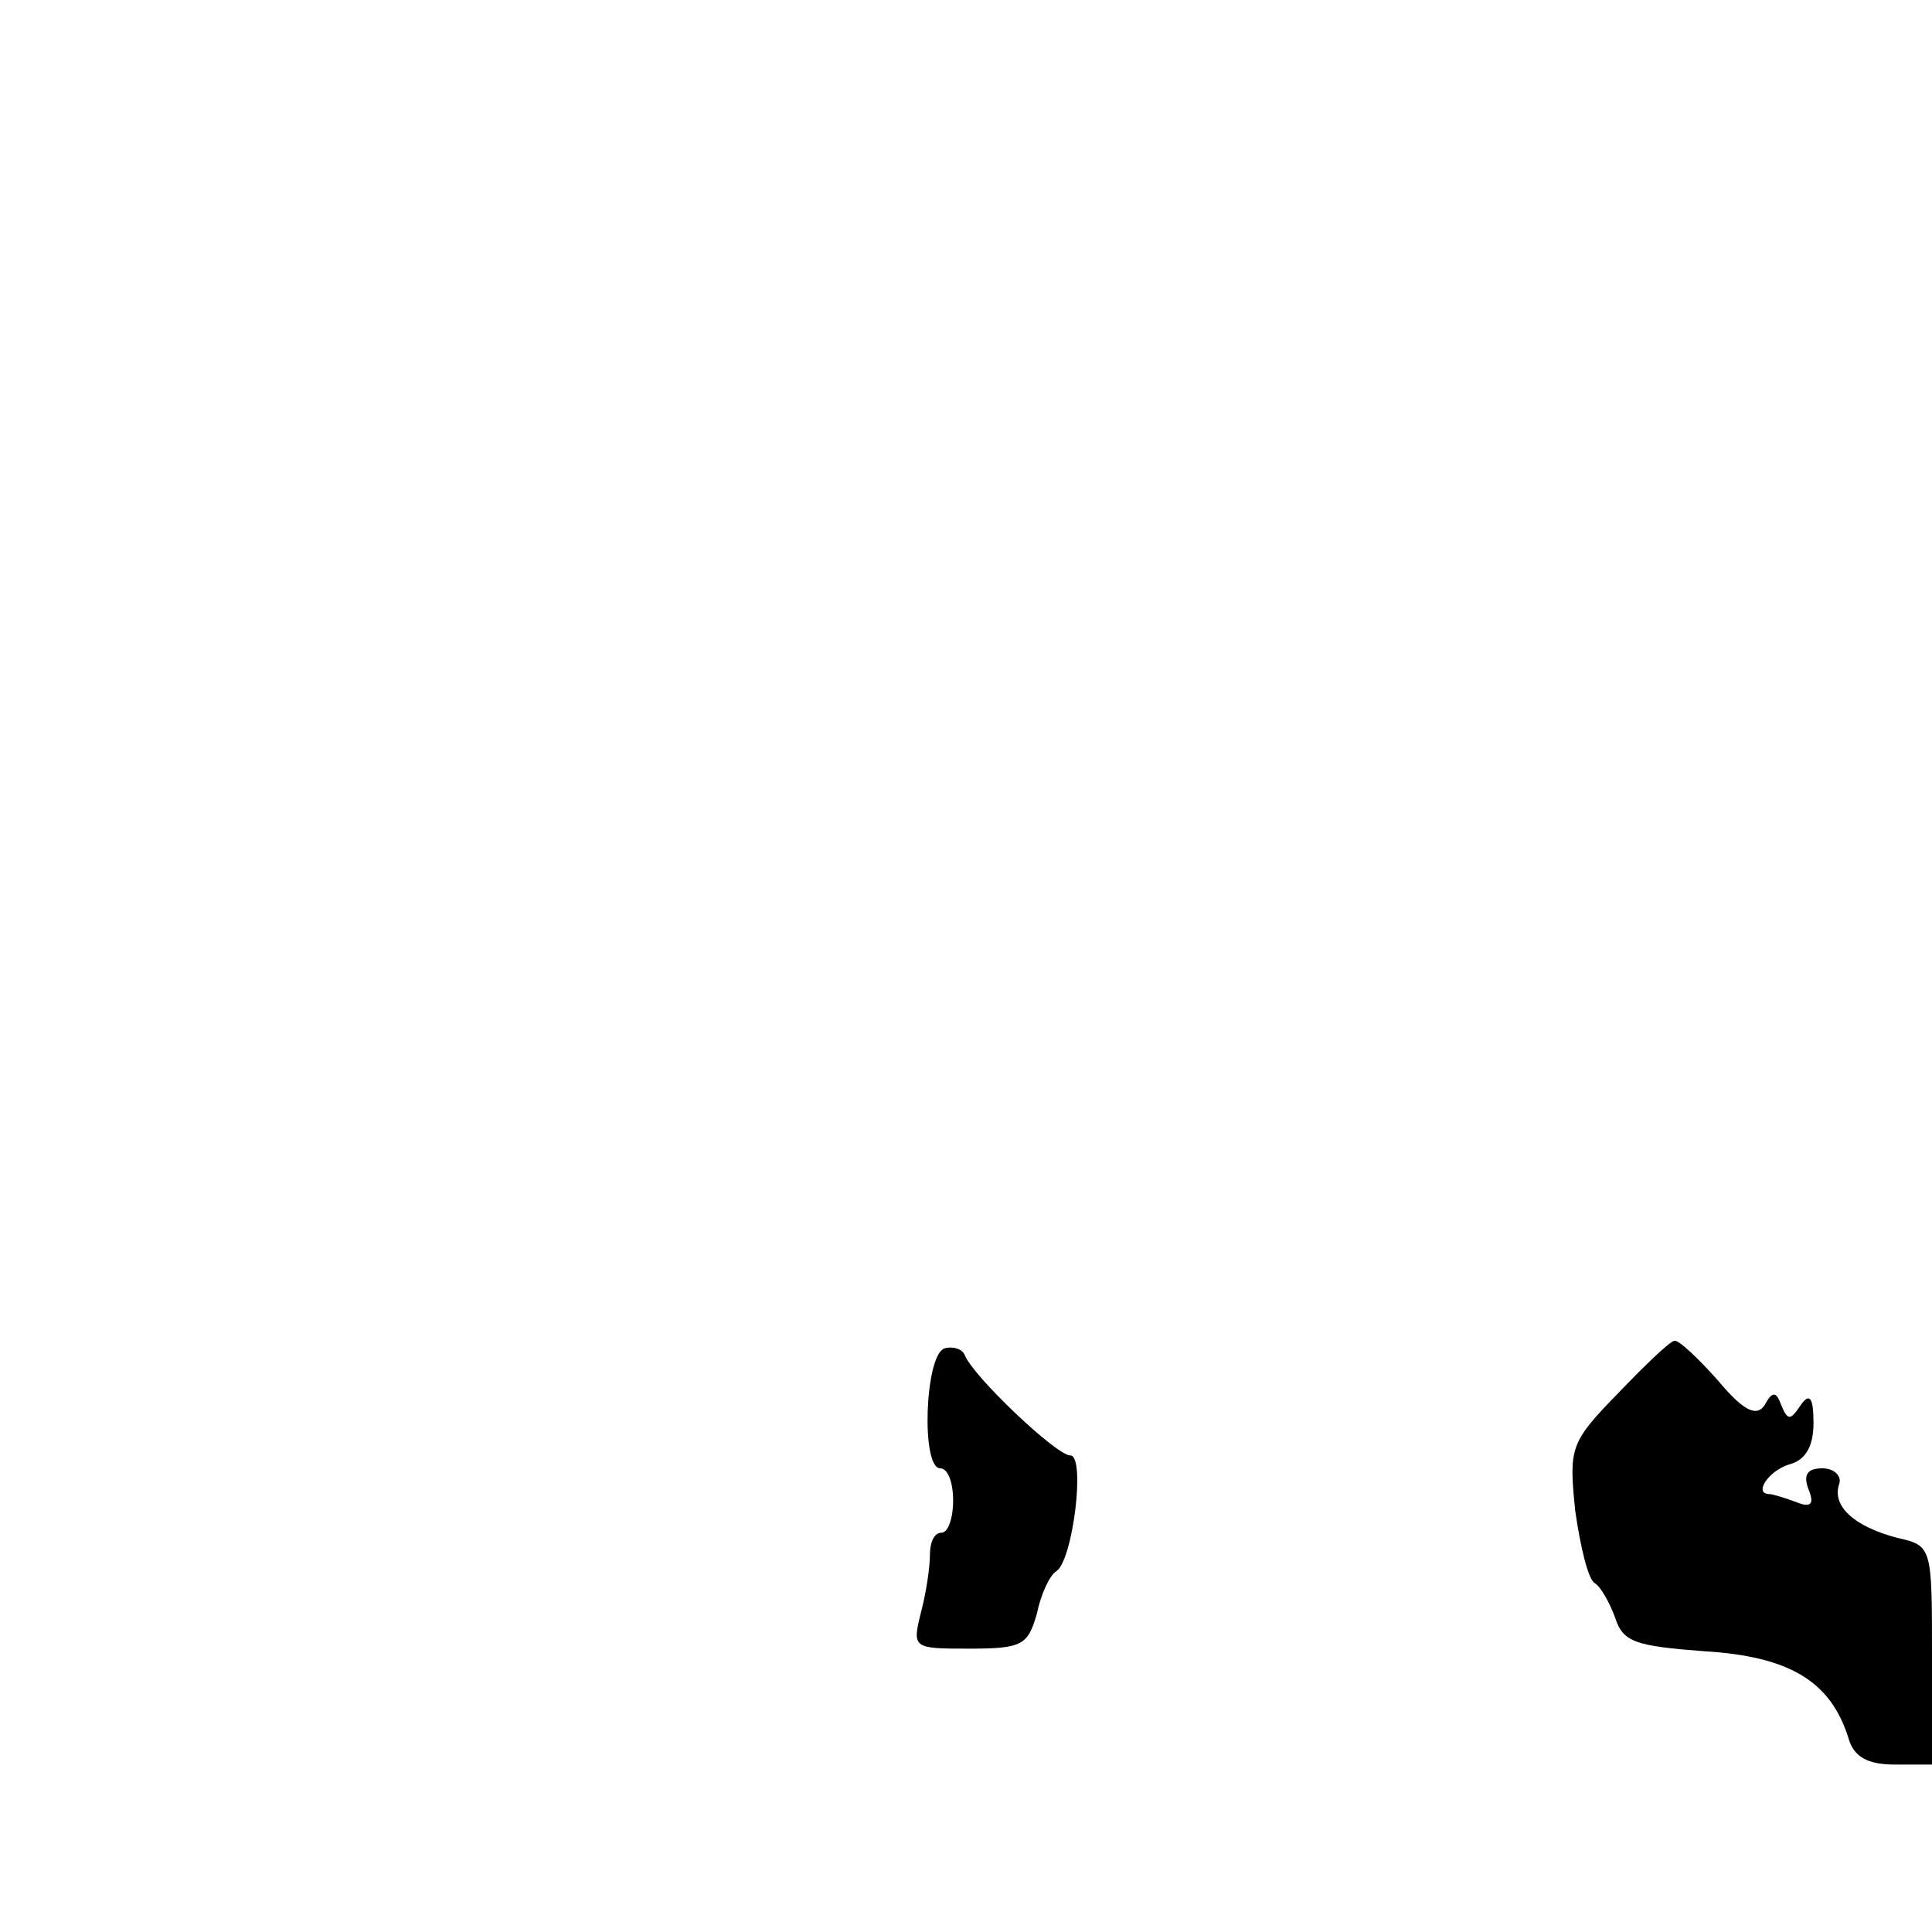
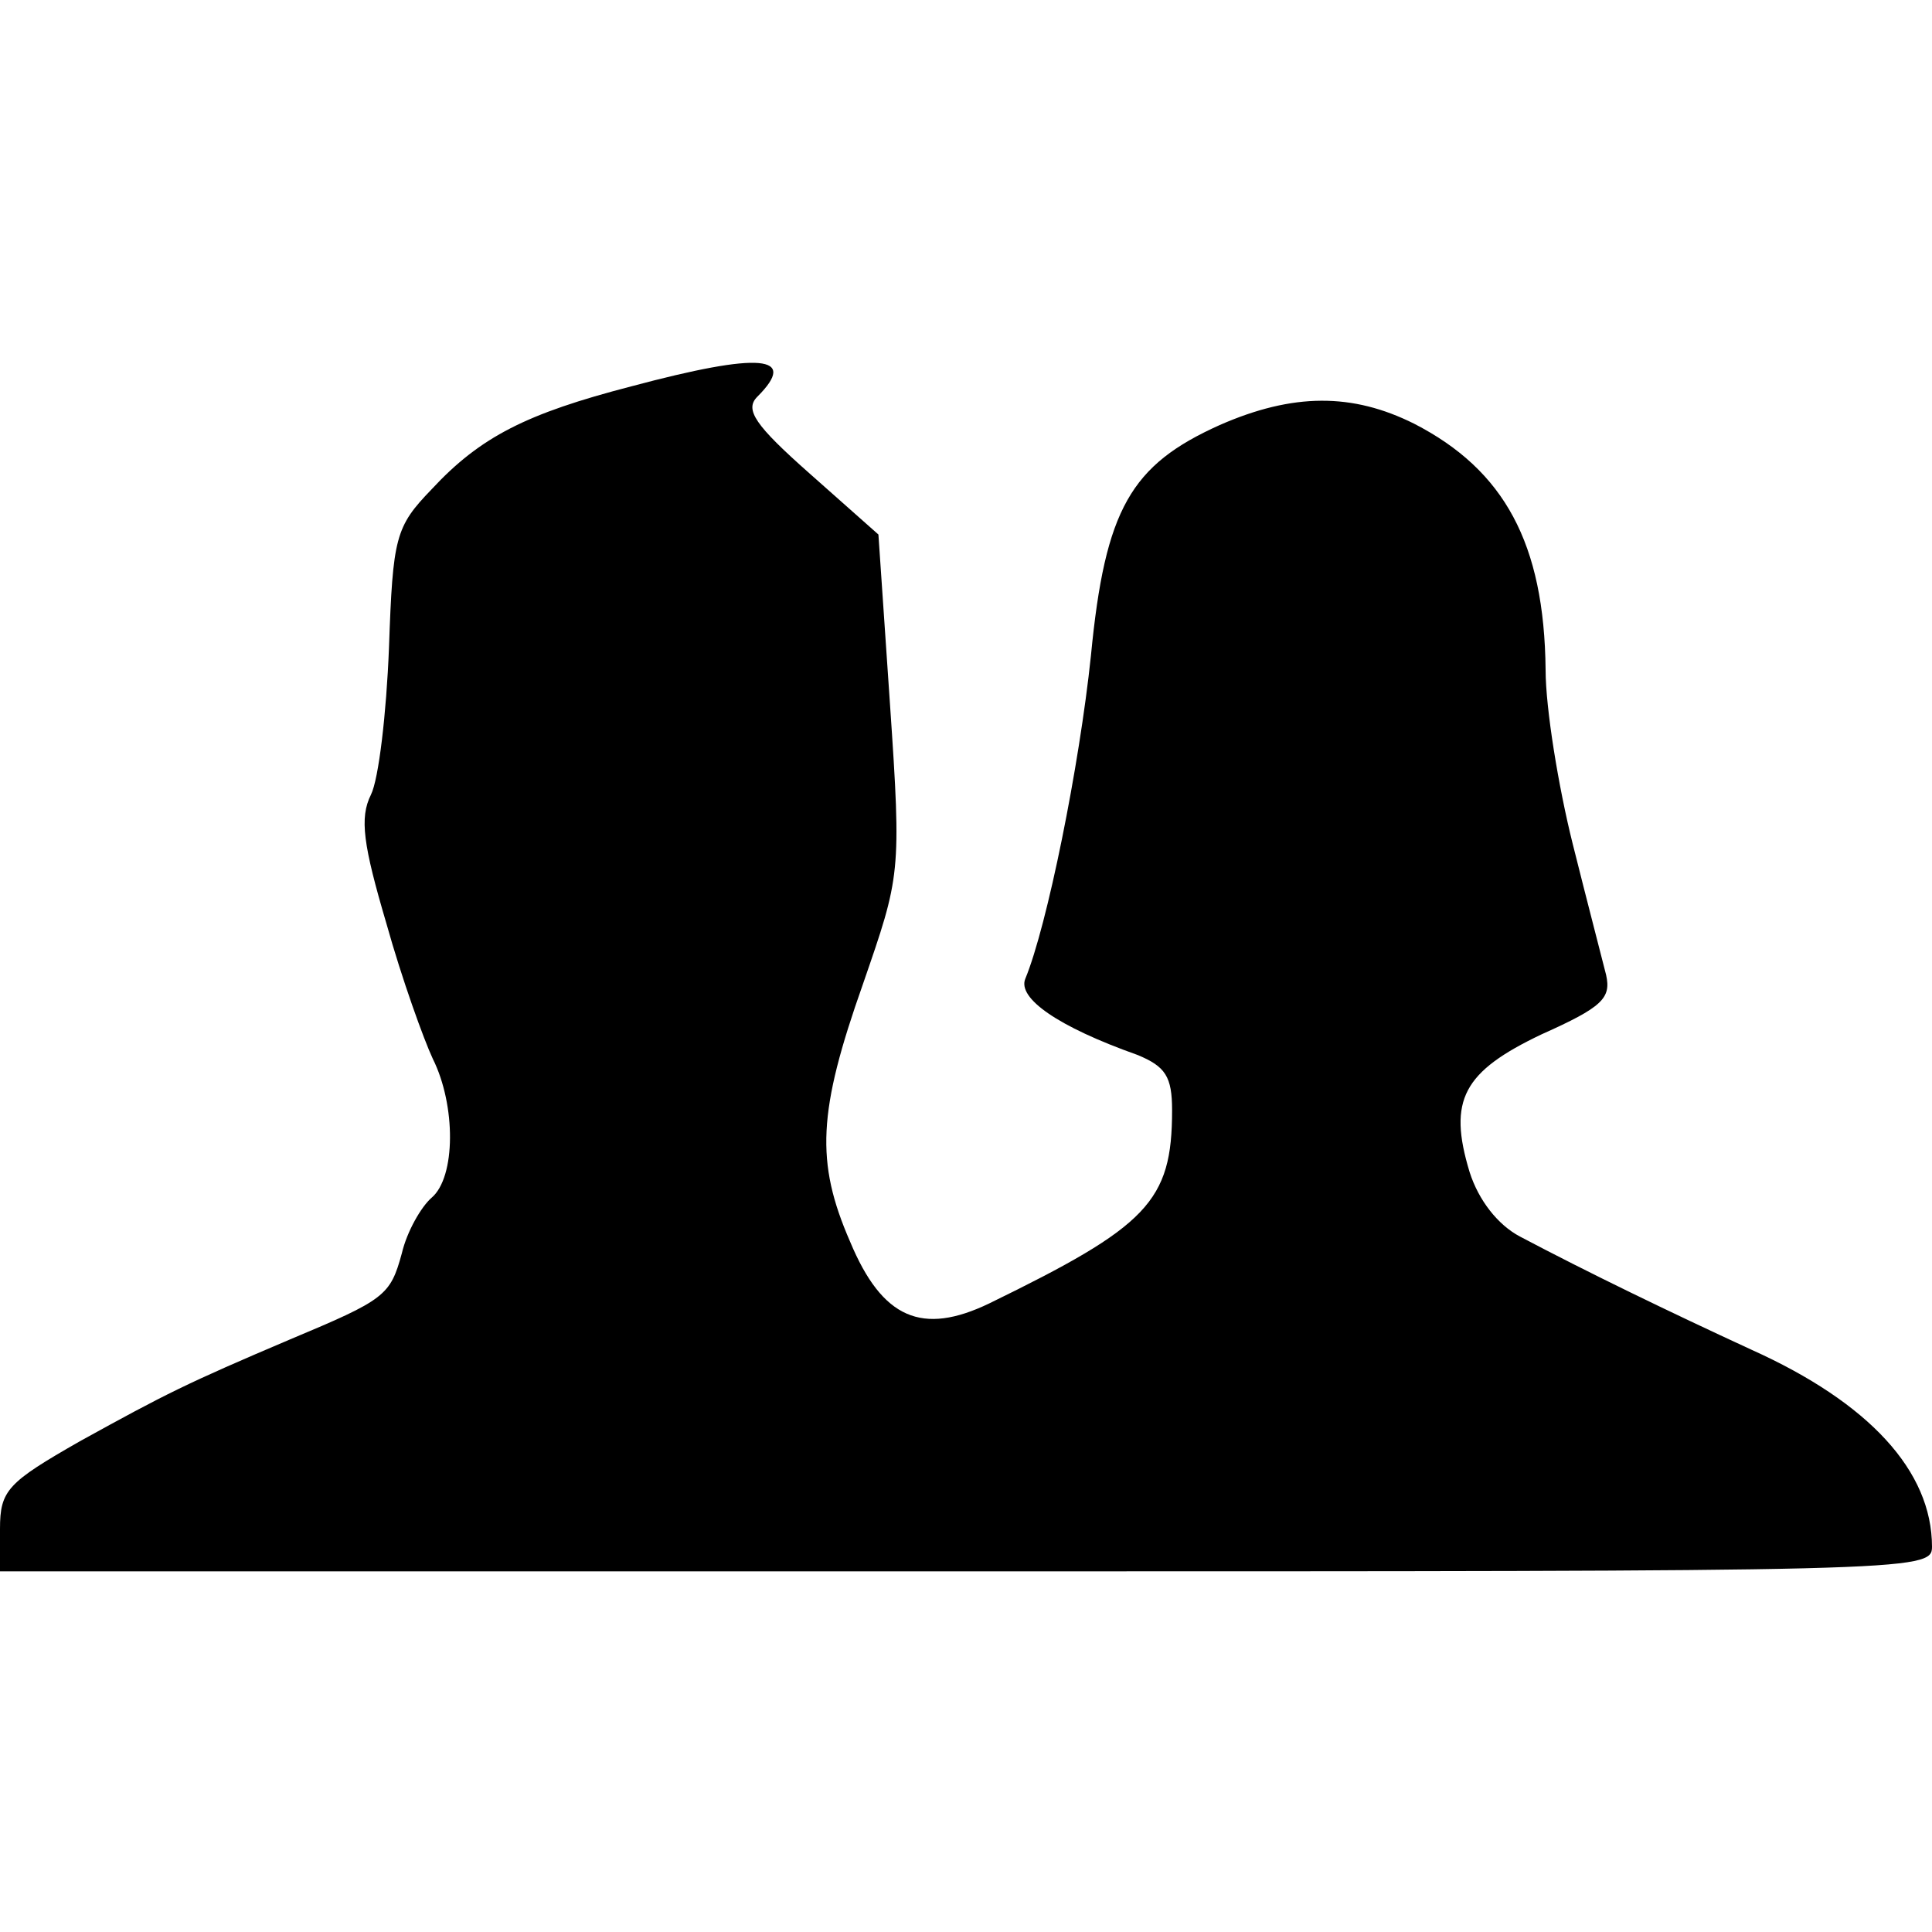
<svg xmlns="http://www.w3.org/2000/svg" version="1.0" width="150" height="150" viewBox="0 0 150 150" preserveAspectRatio="xMidYMid meet">
  <g transform="translate(0,150) scale(0.1,-0.1)" fill="#000000" stroke="none">
-     <path d="M733 453 c-15 -6 -18 -93 -3 -93 6 0 10 -11 10 -25 0 -14 -4 -25 -9 -25 -6 0 -9 -8 -9 -17 0 -10 -3 -30 -7 -45 -7 -28 -6 -28 38 -28 41 0 45 3 52 27 3 15 10 30 15 33 13 8 23 90 11 90 -11 0 -76 62 -82 78 -2 5 -10 7 -16 5z" />
-     <path d="M1256 418 c-37 -38 -38 -42 -33 -91 4 -28 10 -53 15 -56 5 -3 12 -16 16 -27 6 -19 16 -22 69 -26 66 -4 98 -23 112 -67 4 -15 15 -21 36 -21 l29 0 0 85 c0 84 0 85 -27 91 -34 9 -51 25 -45 42 2 6 -4 12 -13 12 -12 0 -15 -5 -11 -16 5 -12 2 -15 -10 -10 -8 3 -18 6 -20 6 -13 0 -1 18 15 23 12 3 19 13 19 32 0 20 -3 24 -10 14 -8 -12 -10 -12 -15 0 -4 11 -7 11 -13 0 -6 -9 -16 -5 -36 19 -16 18 -31 32 -34 31 -3 0 -22 -18 -44 -41z" />
+     <path d="M490 1200 c-81 -21 -117 -39 -155 -80 -28 -29 -30 -37 -33 -123 -2 -51 -8 -102 -14 -114 -9 -18 -6 -39 12 -100 12 -43 29 -90 36 -105 18 -36 18 -92 -1 -108 -8 -7 -19 -26 -23 -43 -9 -33 -13 -36 -87 -67 -80 -34 -96 -42 -163 -79 -56 -32 -62 -38 -62 -68 l0 -33 750 0 c735 0 750 0 750 19 0 59 -49 112 -140 153 -65 30 -127 60 -180 88 -17 9 -32 28 -39 50 -17 56 -5 78 56 107 47 21 54 28 50 46 -3 12 -15 58 -26 102 -11 44 -21 105 -21 135 -1 98 -32 155 -102 191 -48 24 -94 24 -151 -1 -69 -31 -89 -65 -100 -179 -9 -86 -34 -210 -51 -251 -6 -15 25 -37 87 -59 22 -9 27 -17 27 -43 0 -71 -19 -90 -142 -150 -52 -25 -83 -12 -108 48 -27 62 -25 101 10 200 29 84 30 85 21 217 l-9 132 -53 47 c-43 38 -51 50 -41 60 32 32 3 35 -98 8z" />
  </g>
</svg>
